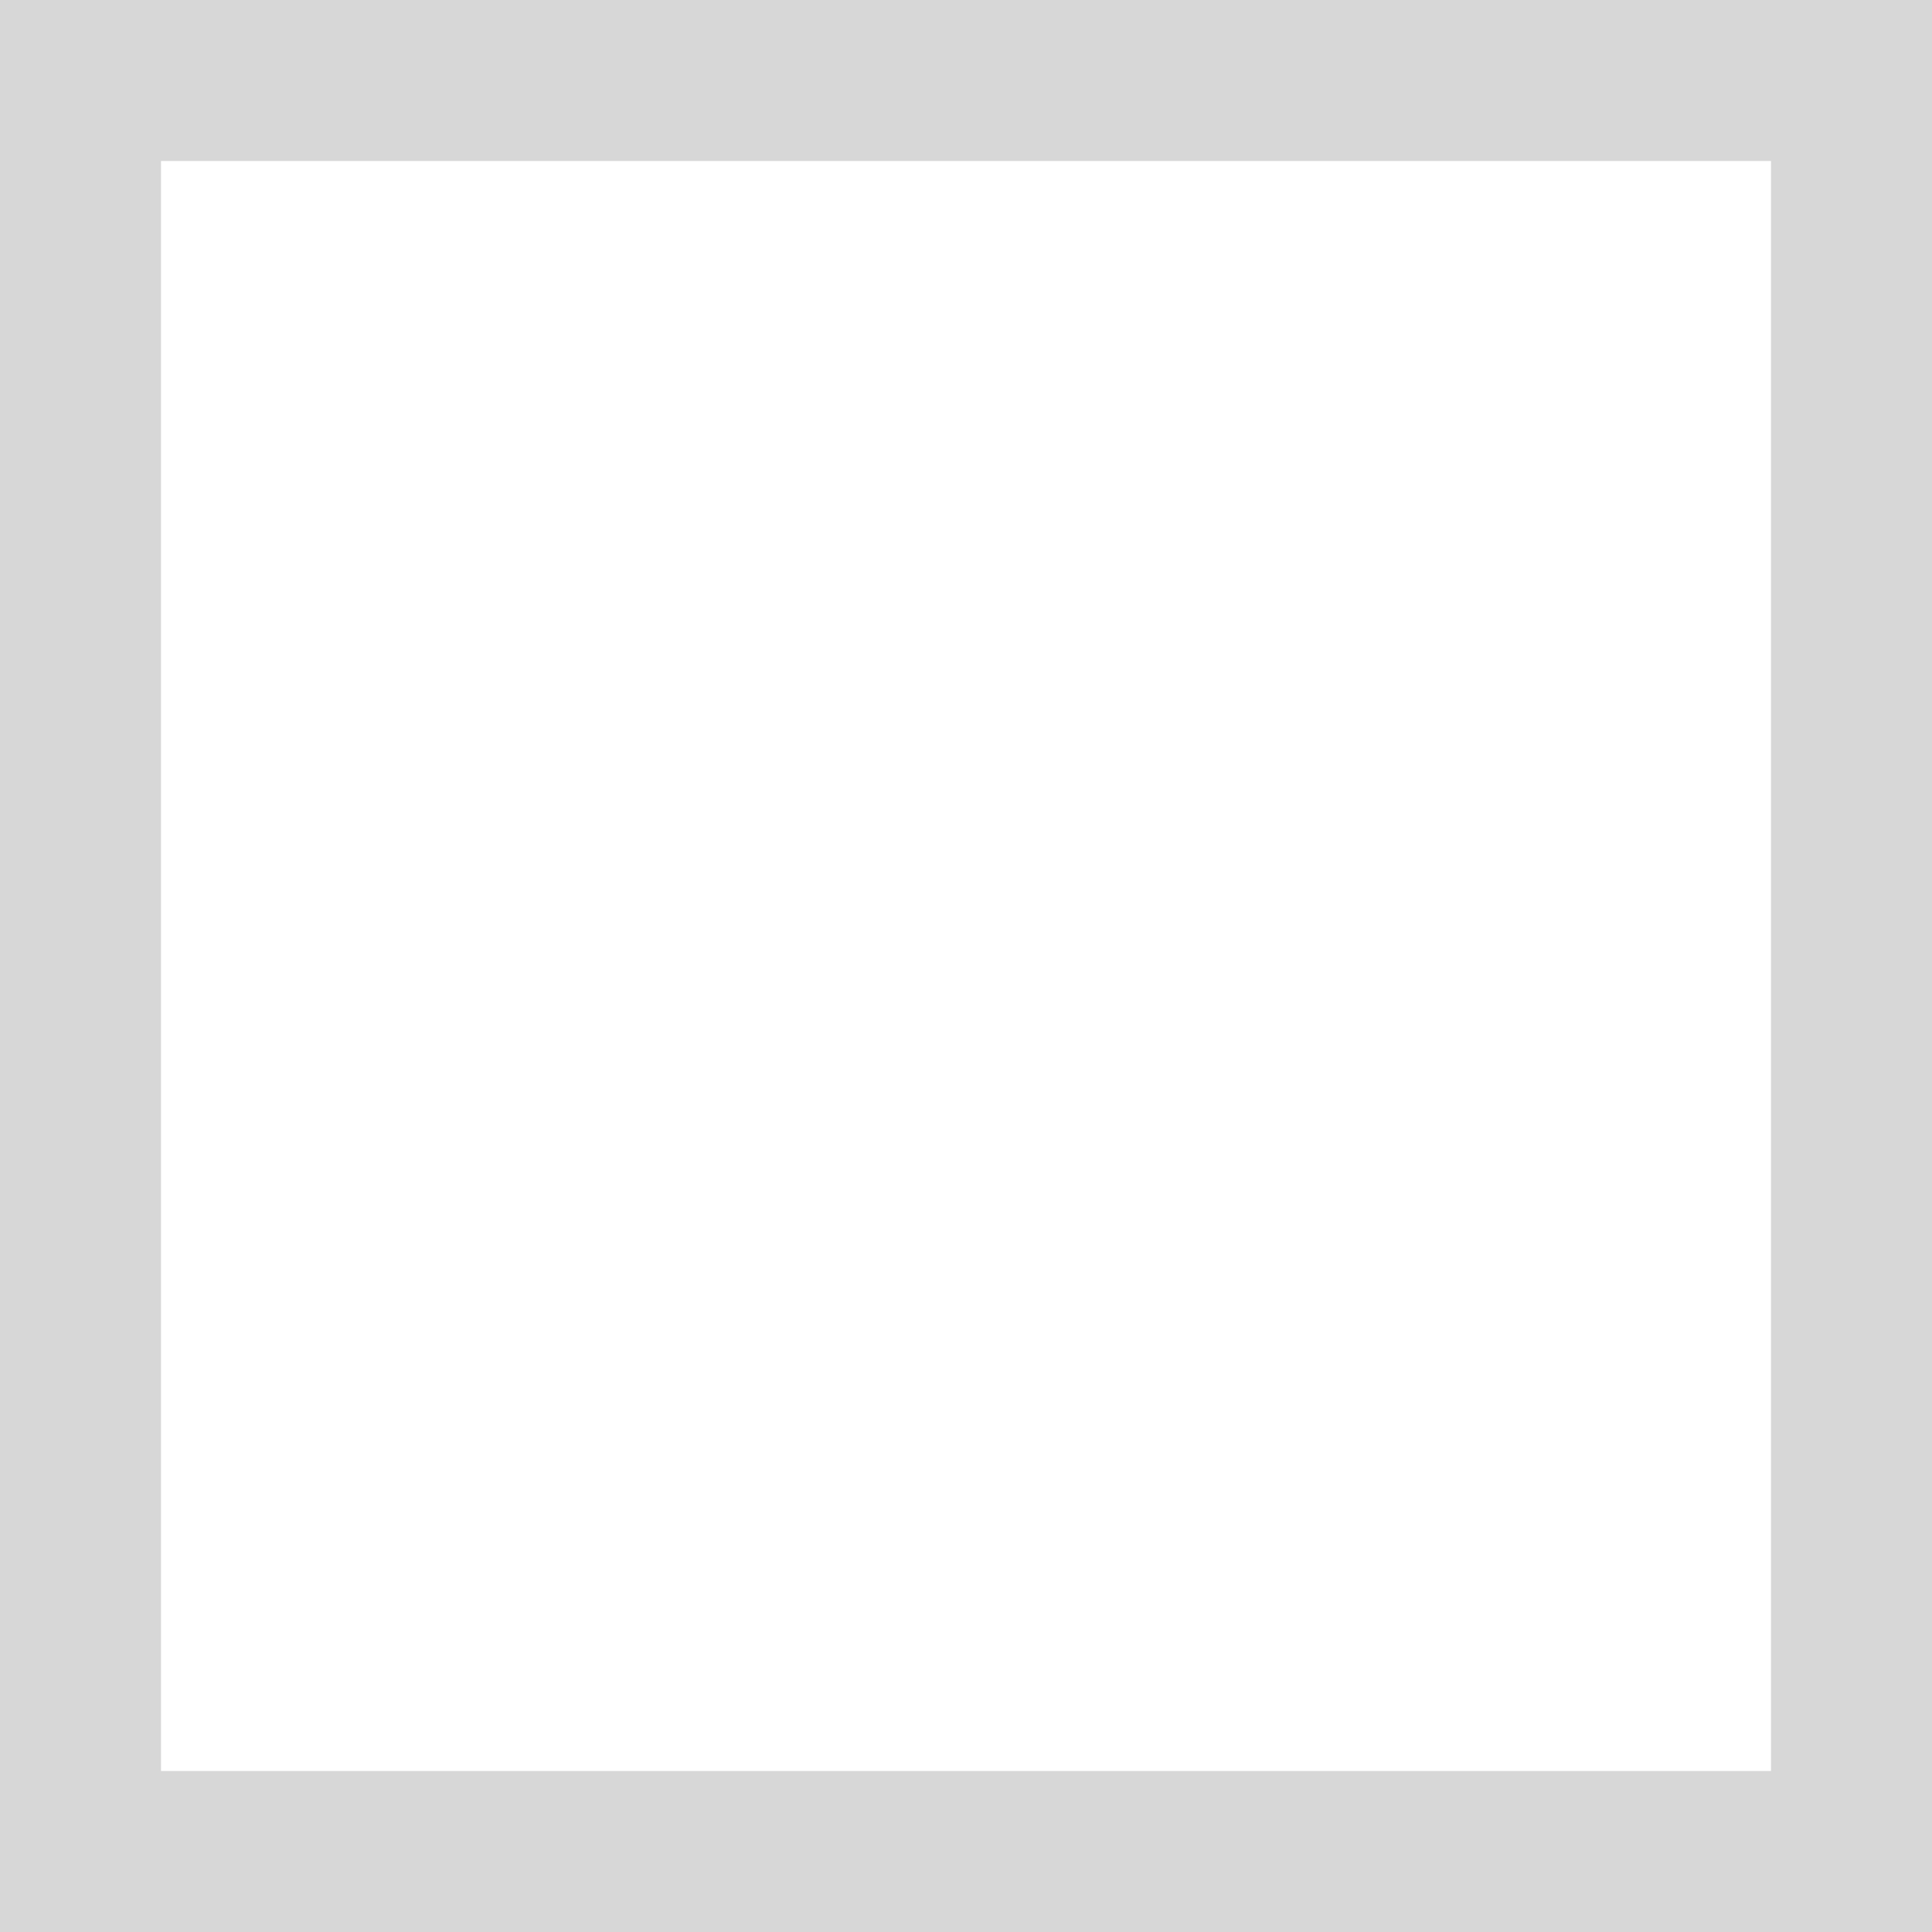
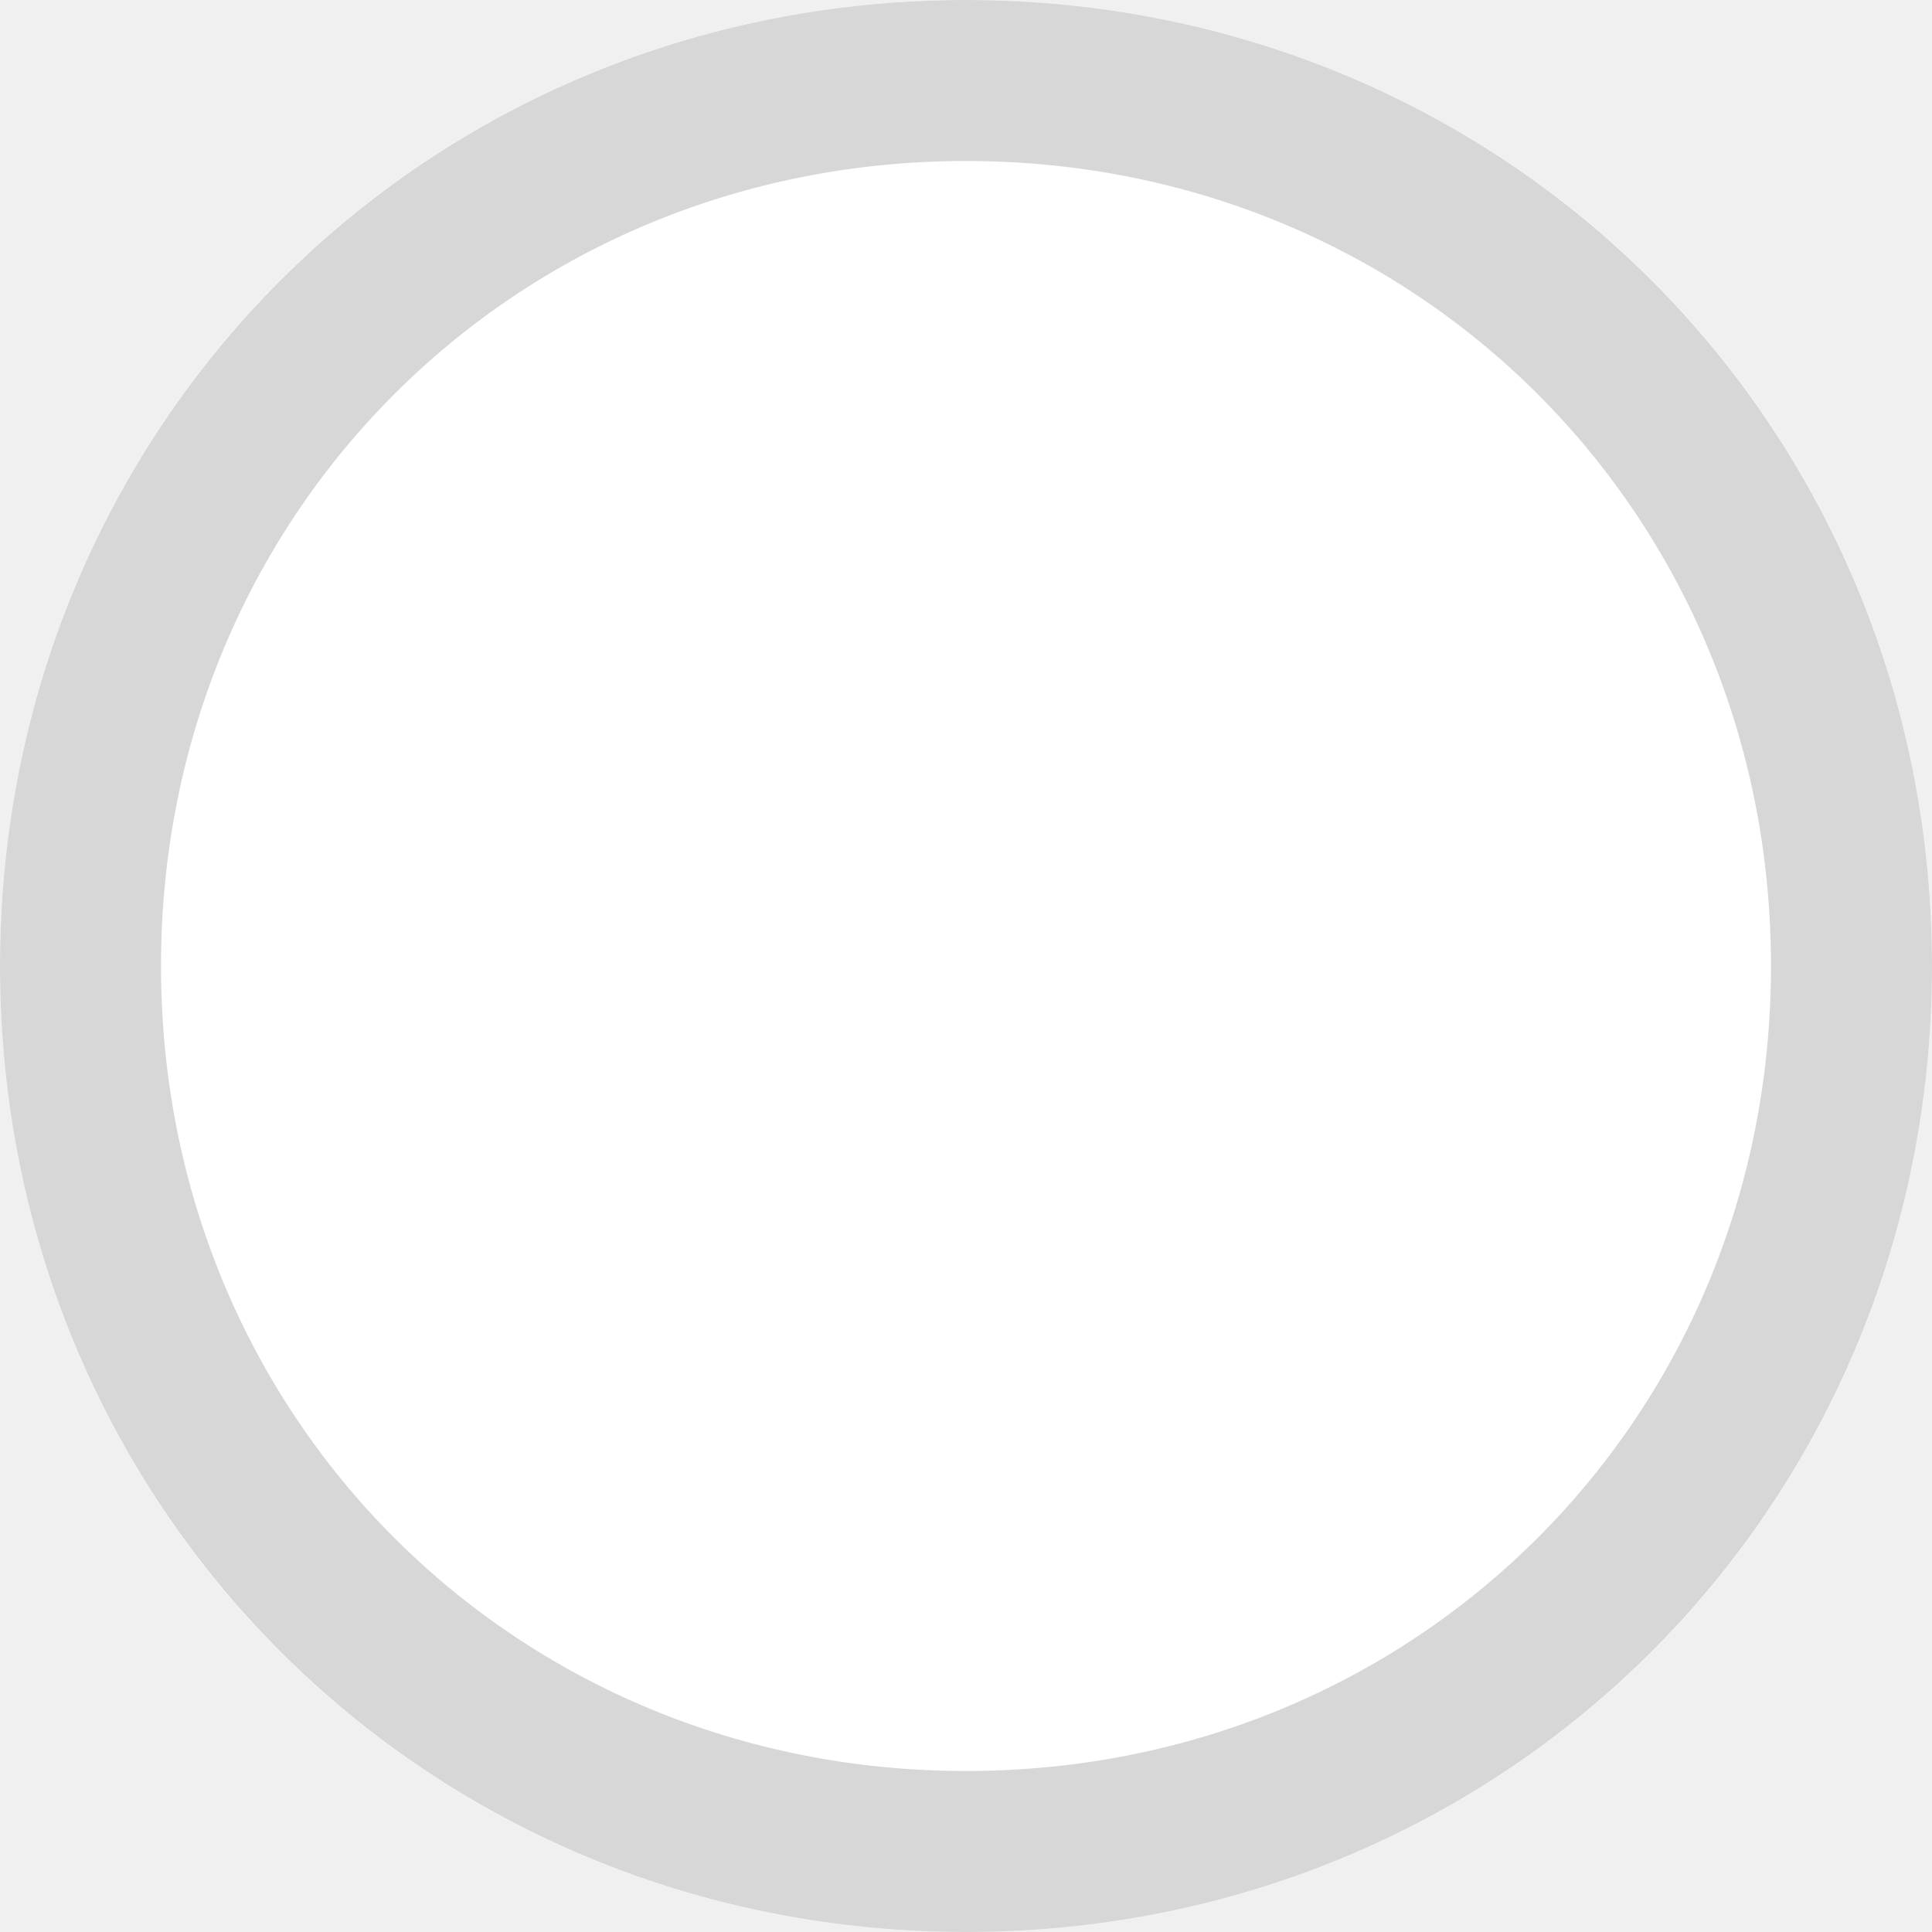
- <svg xmlns="http://www.w3.org/2000/svg" version="1.1" width="12px" height="12px" viewBox="35 25.5  12 12">
-   <path d="M 35.5 26  L 46.5 26  L 46.5 37  L 35.5 37  L 35.5 26  Z " fill-rule="nonzero" fill="#ffffff" stroke="none" />
-   <path d="M 35.5 26  L 46.5 26  L 46.5 37  L 35.5 37  L 35.5 26  Z " stroke-width="1" stroke="#d7d7d7" fill="none" />
+ <svg xmlns="http://www.w3.org/2000/svg" version="1.1" width="12px" height="12px" viewBox="45 259.5  12 12">
+   <path d="M 51 259.5  C 54.36 259.5  57 262.14  57 265.5  C 57 268.86  54.36 271.5  51 271.5  C 47.64 271.5  45 268.86  45 265.5  C 45 262.14  47.64 259.5  51 259.5  Z " fill-rule="nonzero" fill="#ffffff" stroke="none" />
+   <path d="M 51 260  C 54.08 260  56.5 262.42  56.5 265.5  C 56.5 268.58  54.08 271  51 271  C 47.92 271  45.5 268.58  45.5 265.5  C 45.5 262.42  47.92 260  51 260  Z " stroke-width="1" stroke="#d7d7d7" fill="none" />
</svg>
